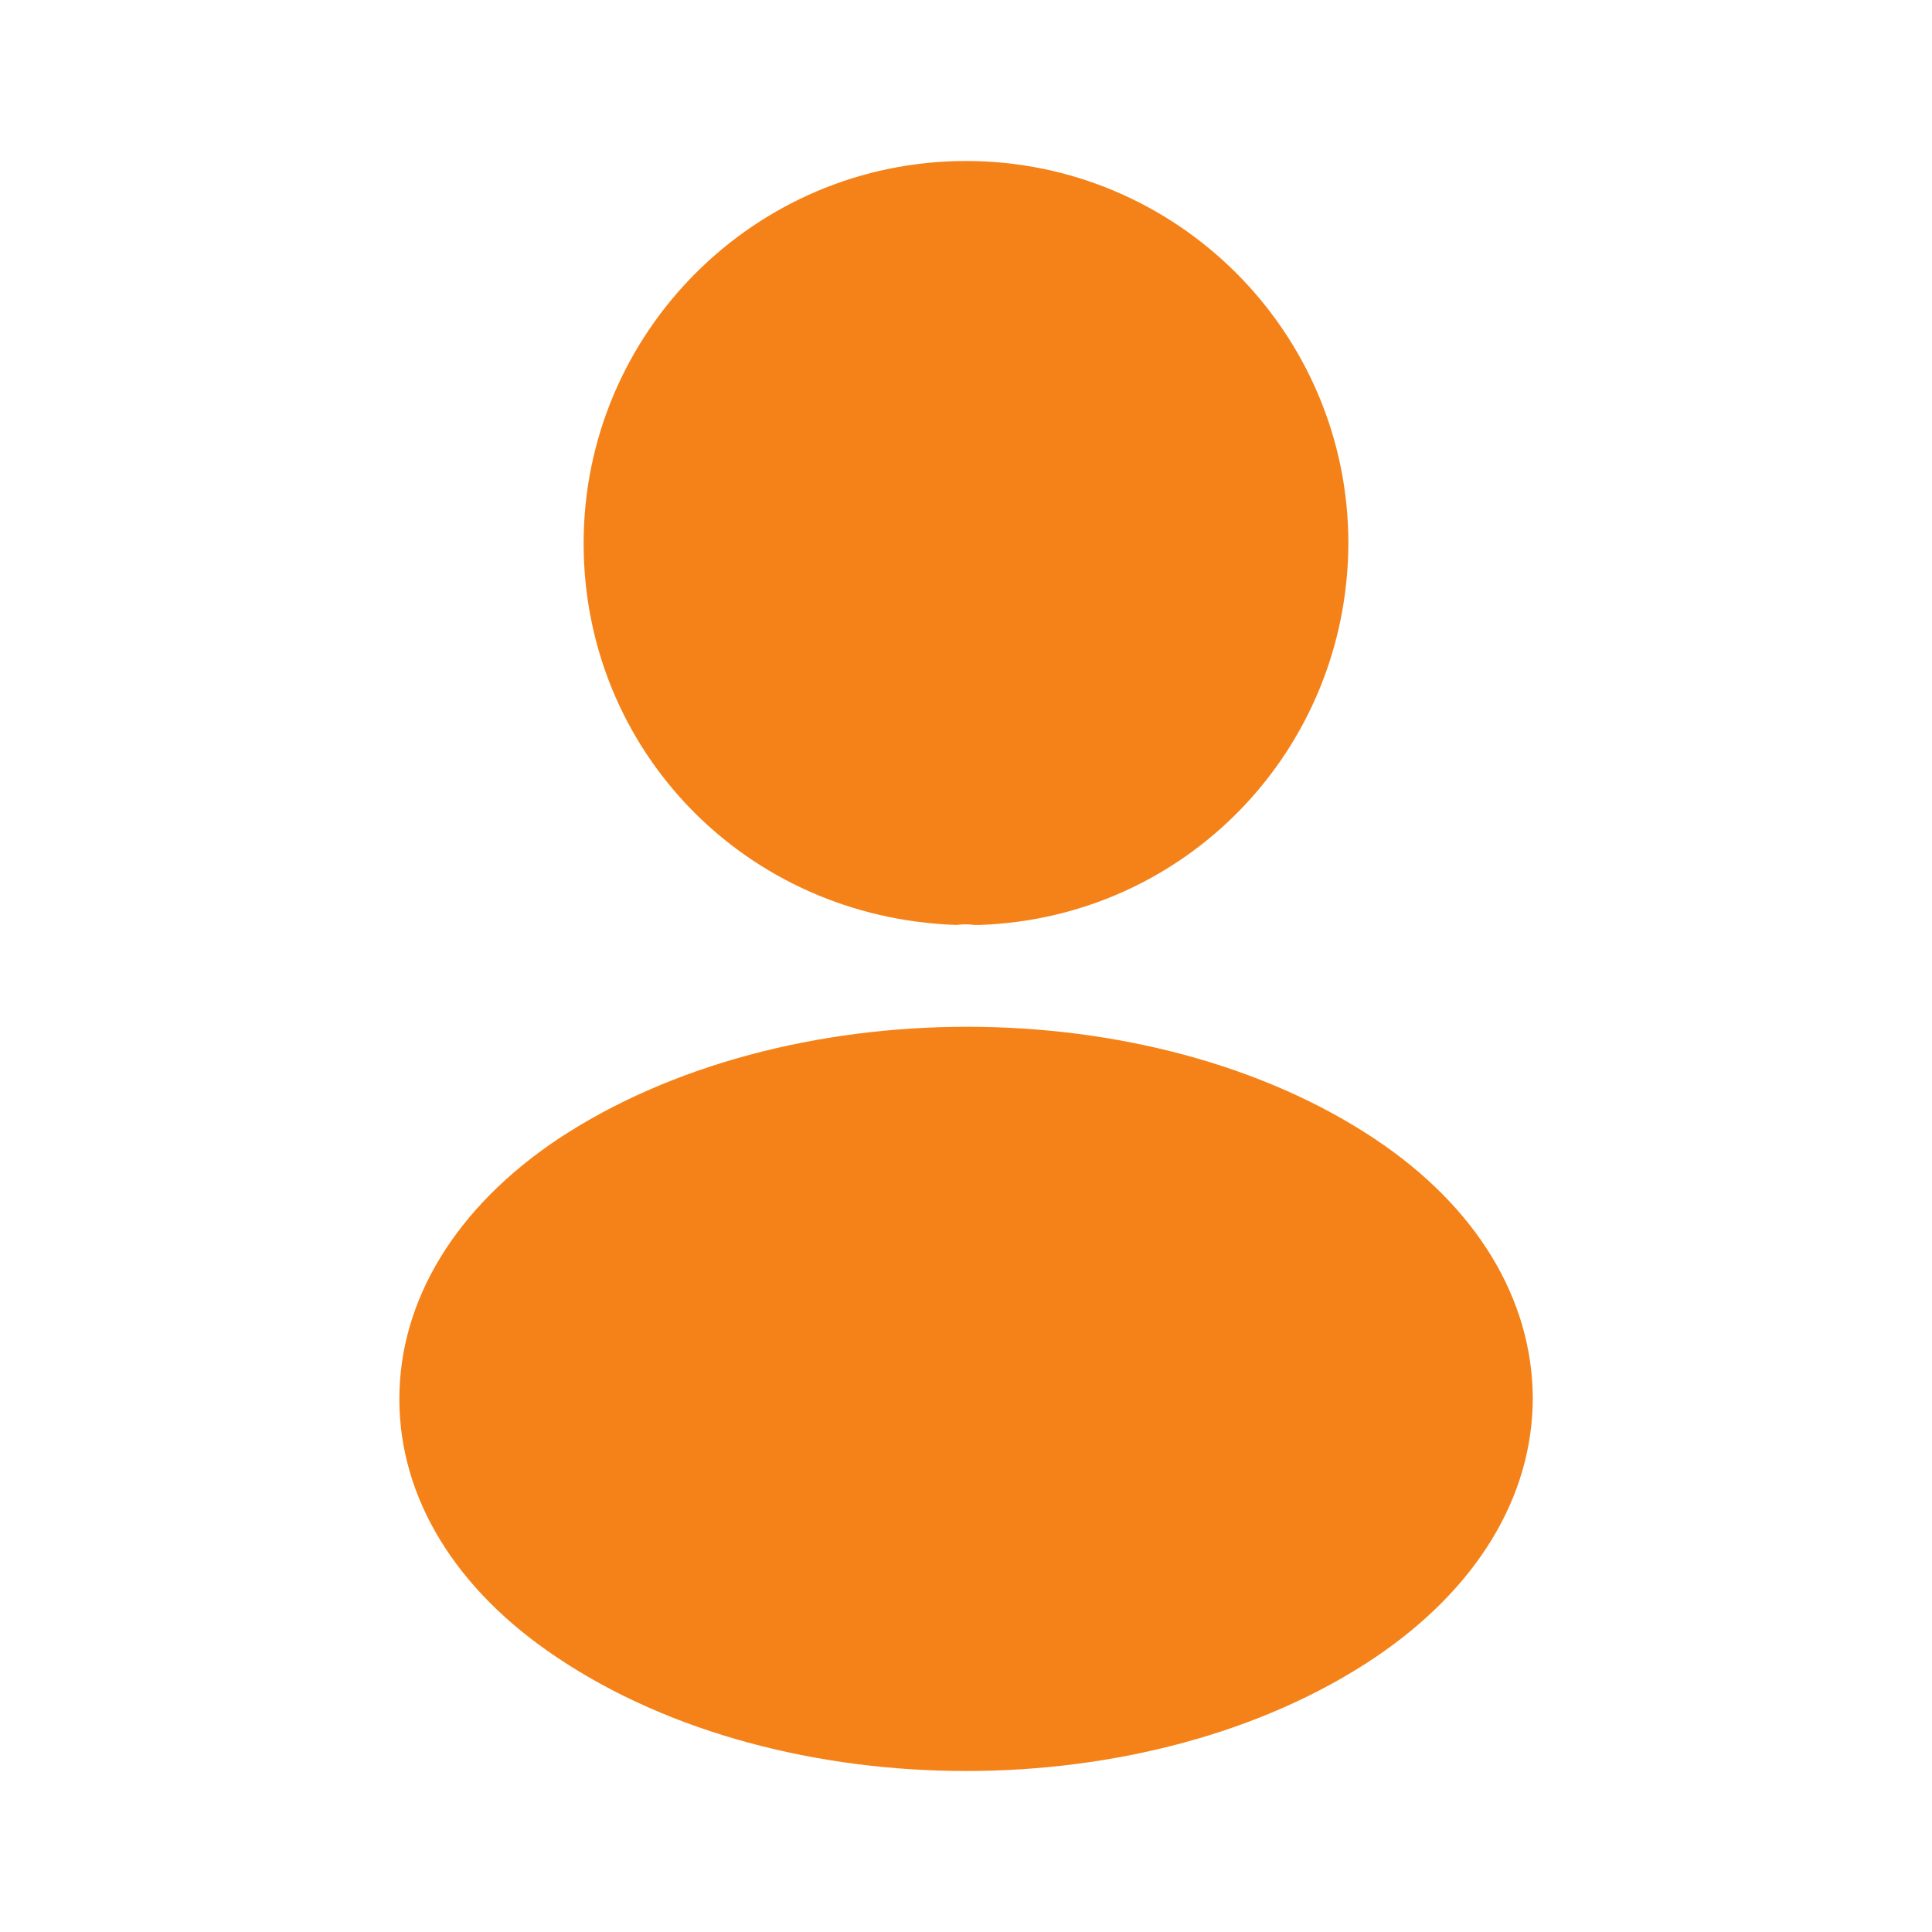
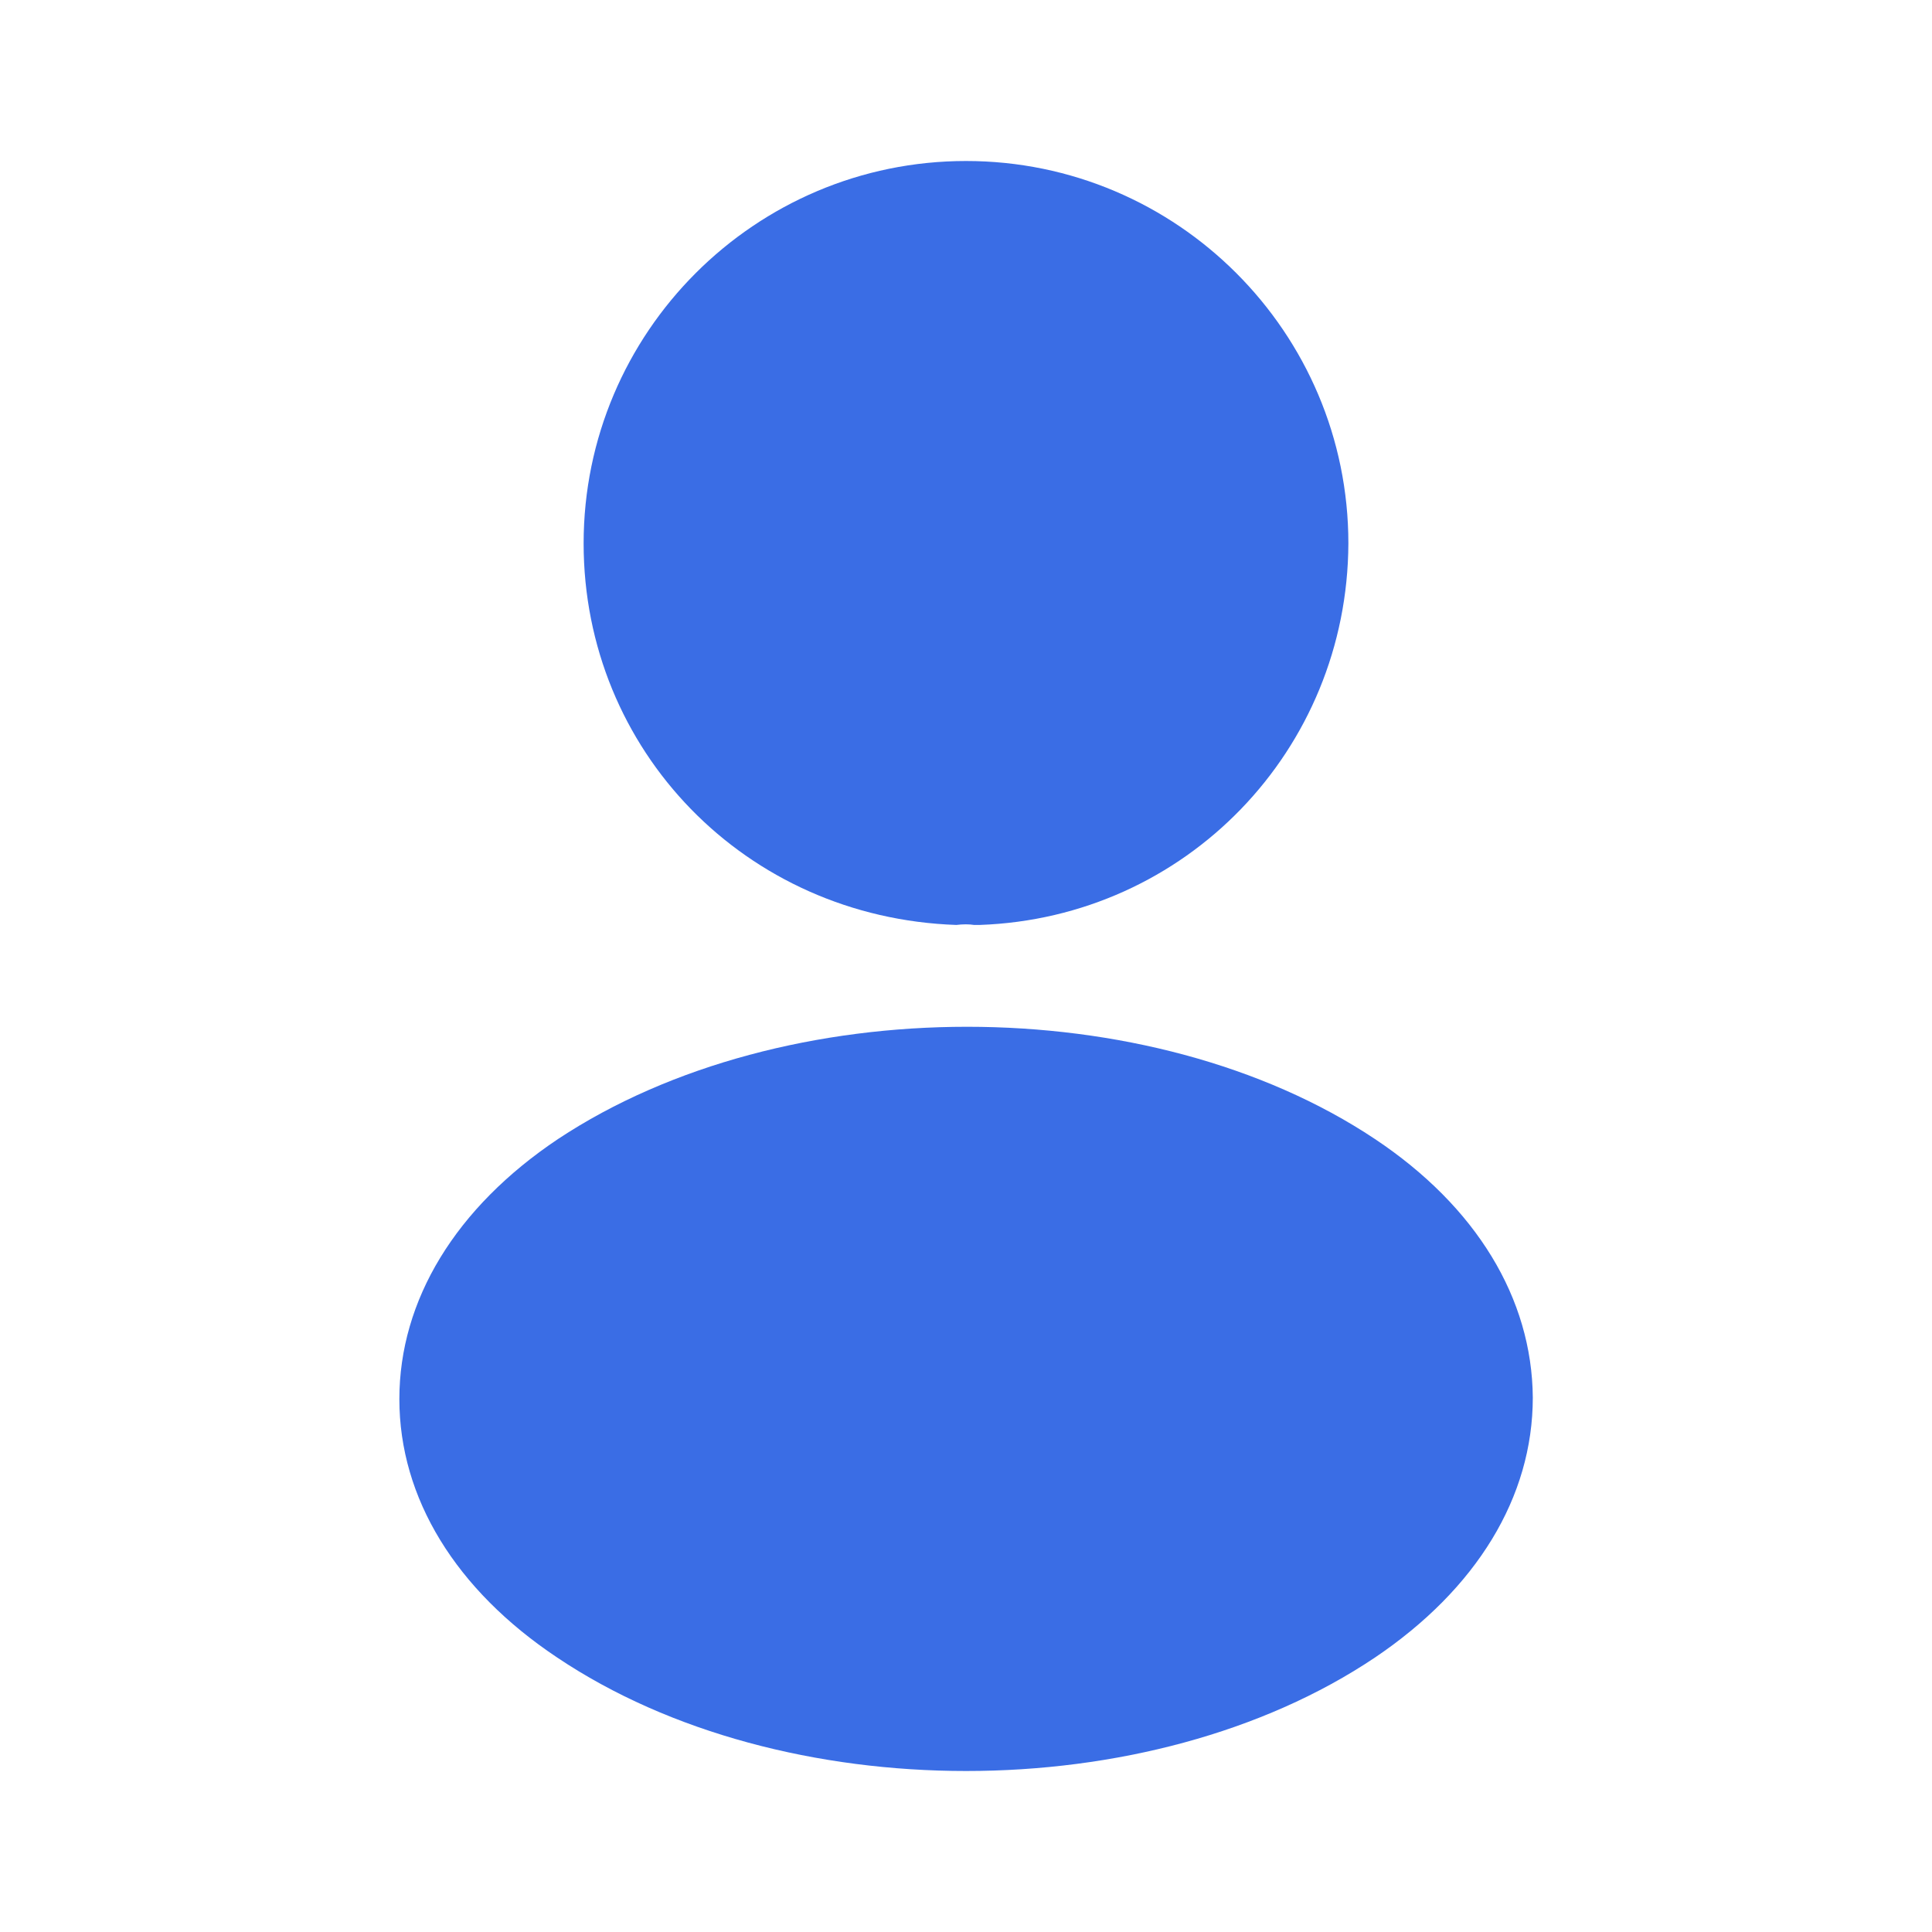
<svg xmlns="http://www.w3.org/2000/svg" width="24" height="24" viewBox="0 0 24 24" fill="none">
-   <path d="M12 2C9.38 2 7.25 4.13 7.25 6.75C7.25 9.32 9.26 11.4 11.88 11.49C11.96 11.48 12.04 11.48 12.1 11.49C12.12 11.49 12.13 11.49 12.15 11.49C12.16 11.49 12.16 11.49 12.17 11.49C14.73 11.4 16.74 9.32 16.75 6.75C16.75 4.13 14.62 2 12 2Z" fill="#F58218" />
-   <path d="M17.081 14.15C14.291 12.29 9.741 12.29 6.931 14.15C5.661 15 4.961 16.15 4.961 17.38C4.961 18.61 5.661 19.75 6.921 20.59C8.321 21.53 10.161 22 12.001 22C13.841 22 15.681 21.53 17.081 20.59C18.341 19.74 19.041 18.6 19.041 17.36C19.031 16.13 18.341 14.99 17.081 14.15Z" fill="#F58218" />
+   <path d="M12 2C9.38 2 7.25 4.13 7.25 6.75C7.25 9.32 9.26 11.4 11.88 11.49C11.96 11.48 12.04 11.48 12.1 11.49C12.12 11.49 12.13 11.49 12.15 11.49C12.16 11.49 12.16 11.49 12.17 11.49C14.73 11.4 16.74 9.32 16.75 6.75C16.75 4.13 14.62 2 12 2Z" fill="#3a6de5" />
+   <path d="M17.081 14.15C14.291 12.29 9.741 12.29 6.931 14.15C5.661 15 4.961 16.15 4.961 17.38C4.961 18.61 5.661 19.75 6.921 20.59C8.321 21.53 10.161 22 12.001 22C13.841 22 15.681 21.53 17.081 20.59C18.341 19.74 19.041 18.6 19.041 17.36C19.031 16.13 18.341 14.99 17.081 14.15Z" fill="#3a6de5" />
</svg>
